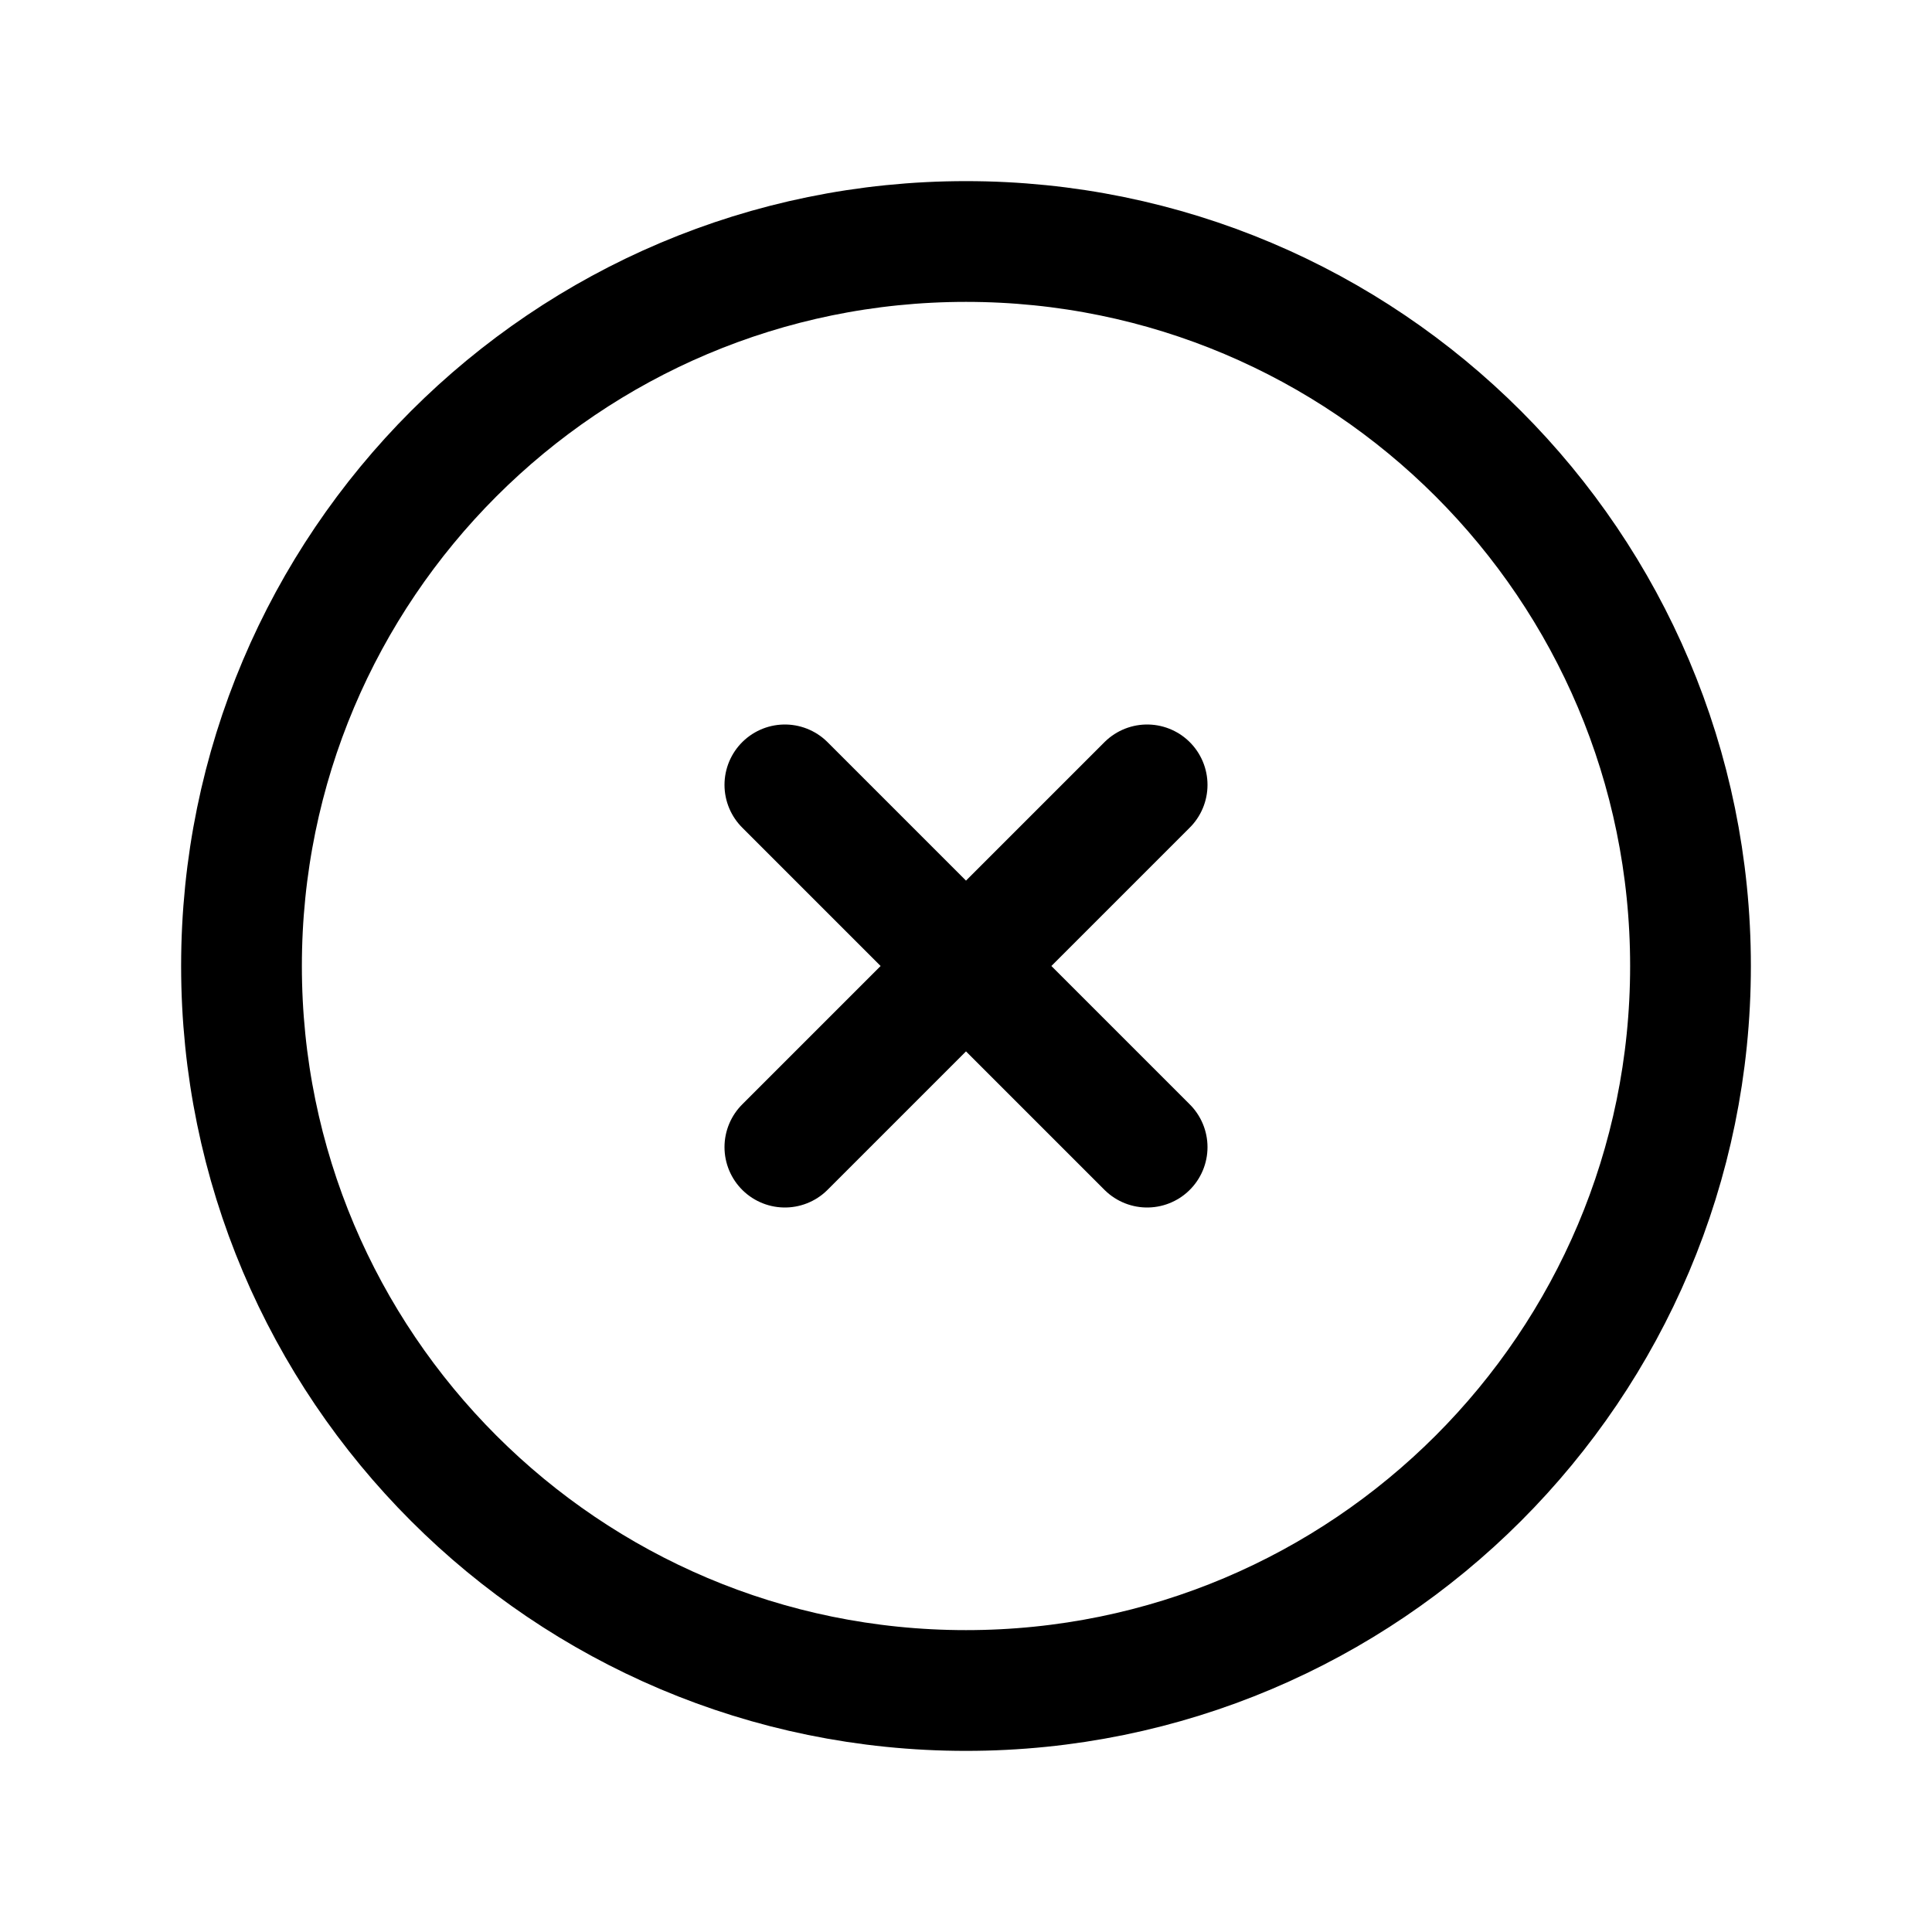
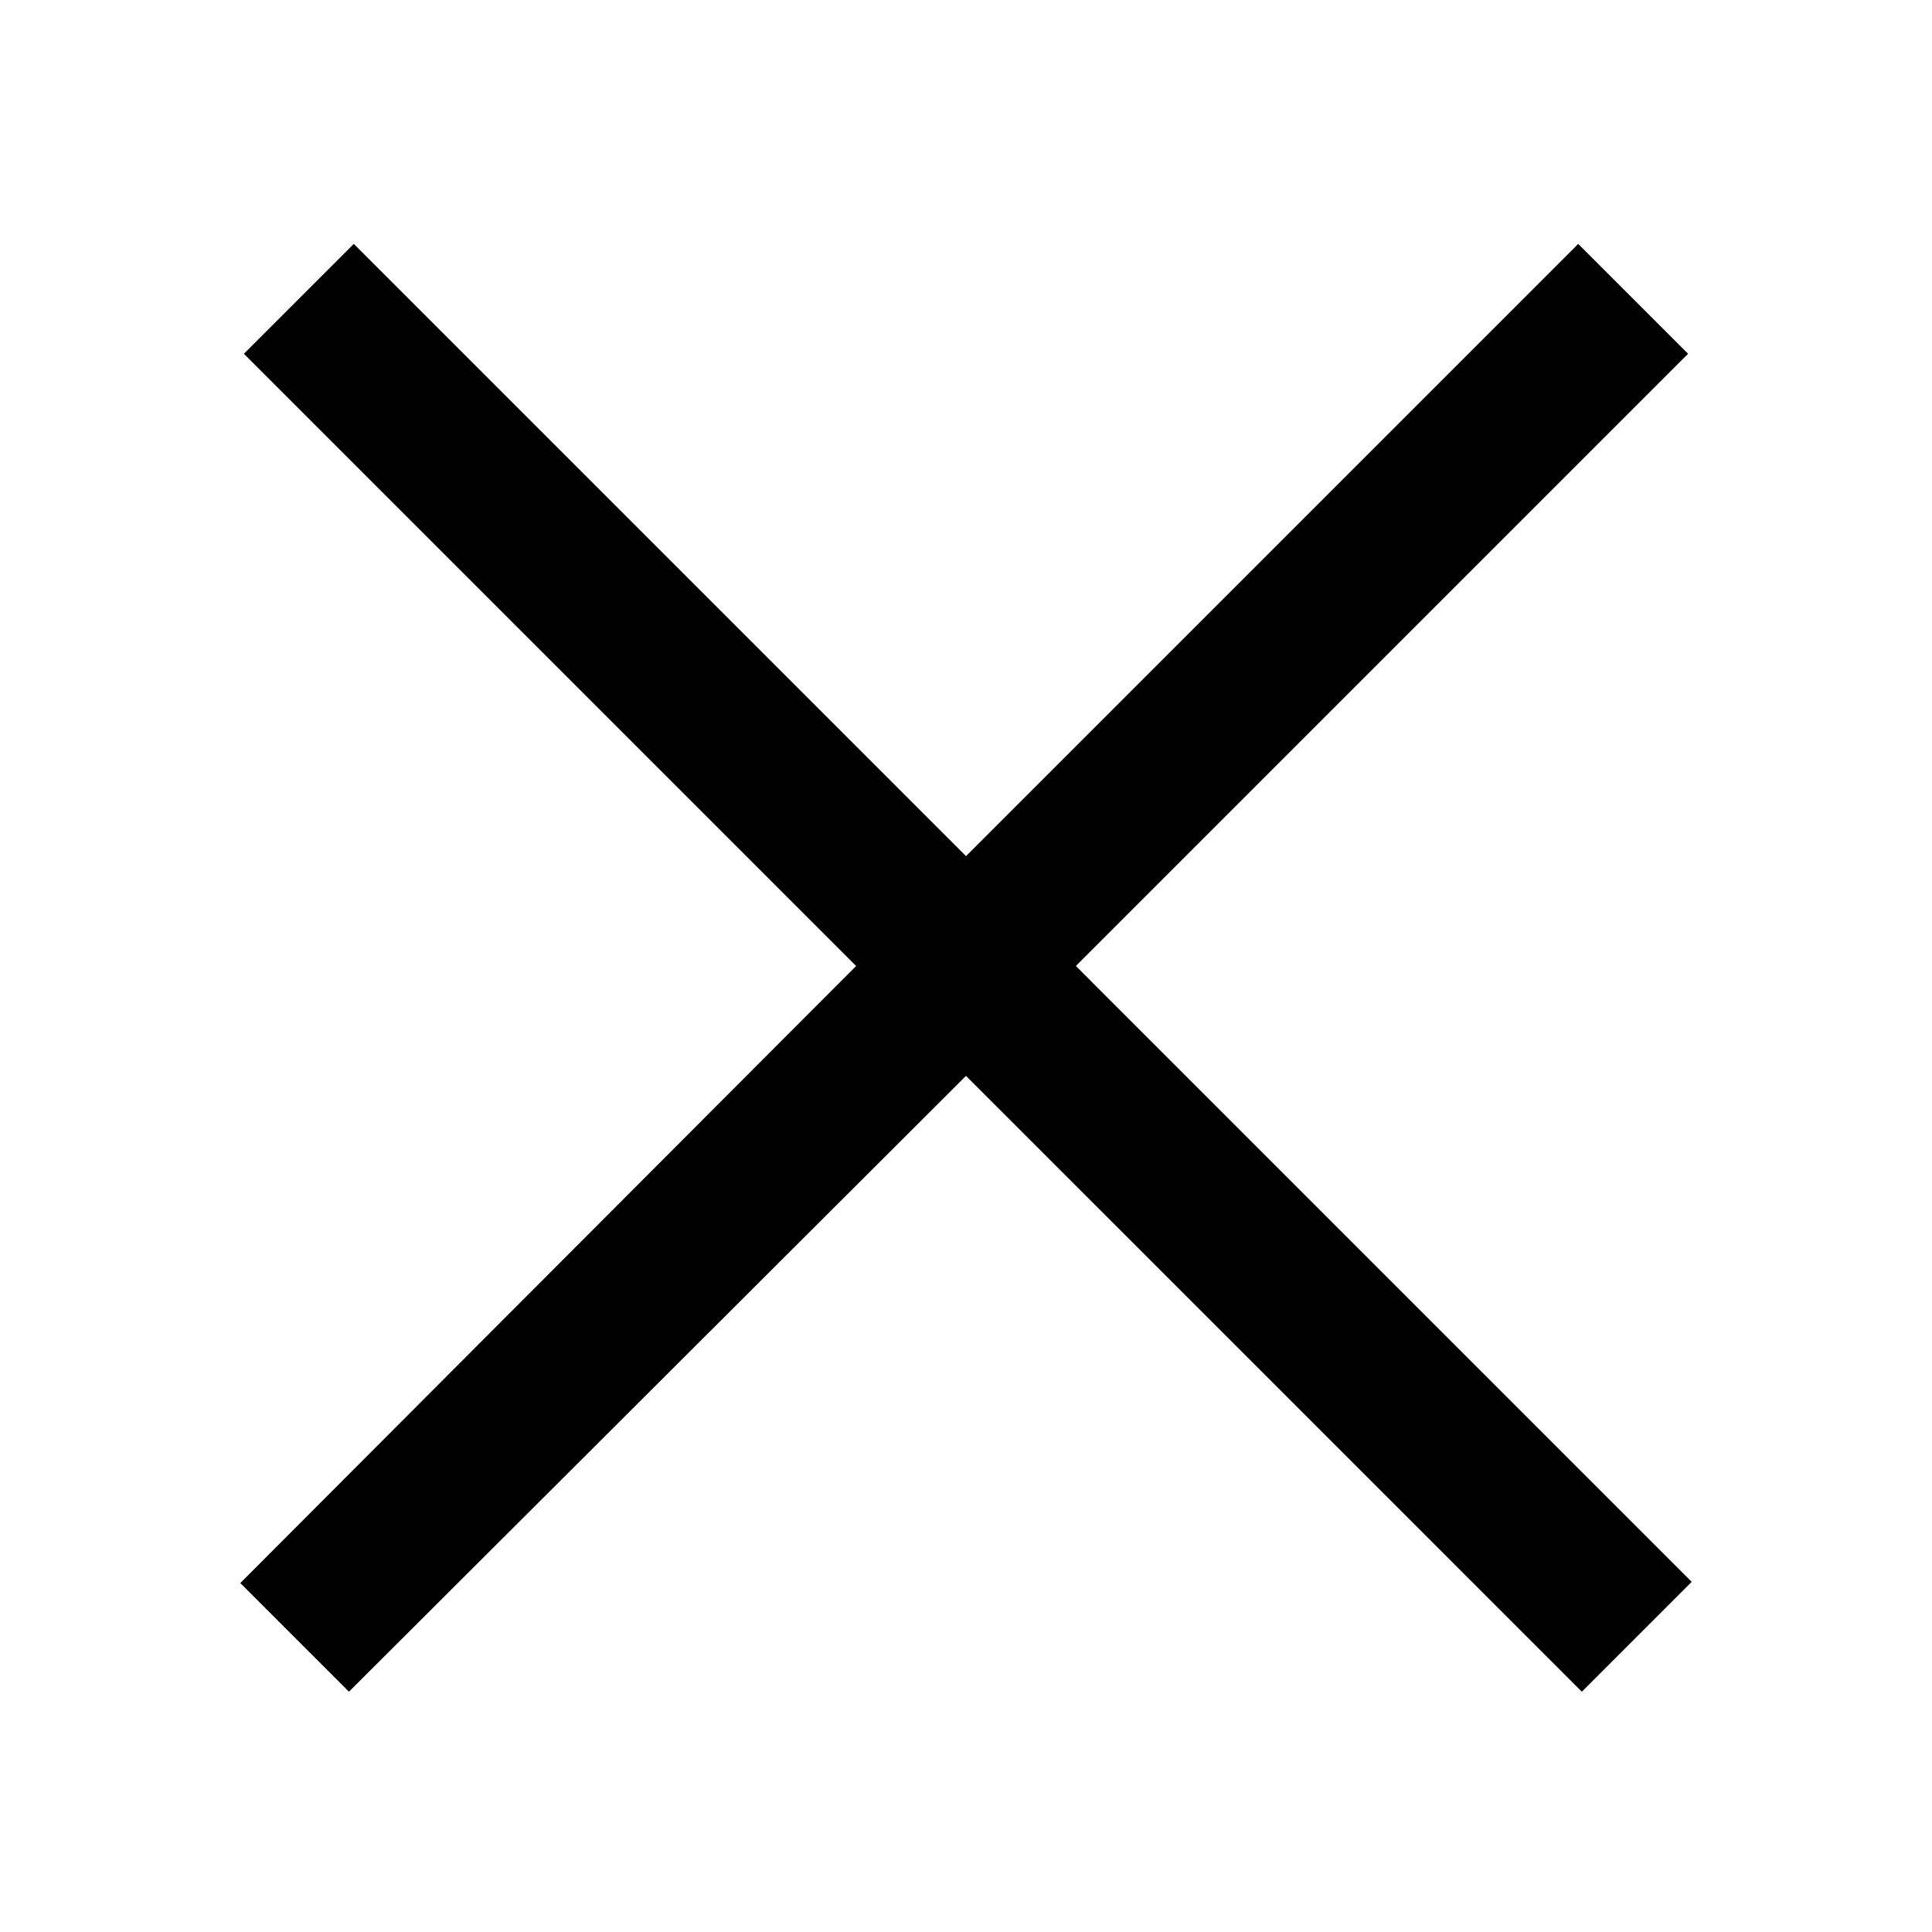
- <svg xmlns="http://www.w3.org/2000/svg" fill="none" viewBox="0 0 24 24" stroke-width="1.5" stroke="currentColor" class="w-6 h-6">
-   <path stroke-linecap="round" stroke-linejoin="round" d="m9.75 9.75 4.5 4.5m0-4.5-4.5 4.5M21 12a9 9 0 1 1-18 0 9 9 0 0 1 18 0Z" />
+ <svg xmlns="http://www.w3.org/2000/svg" viewBox="0 0 50 50" width="50px" height="50px">
+   <path d="M 9.156 6.312 L 6.312 9.156 L 22.156 25 L 6.219 40.969 L 9.031 43.781 L 25 27.844 L 40.938 43.781 L 43.781 40.938 L 27.844 25 L 43.688 9.156 L 40.844 6.312 L 25 22.156 Z" />
</svg>
